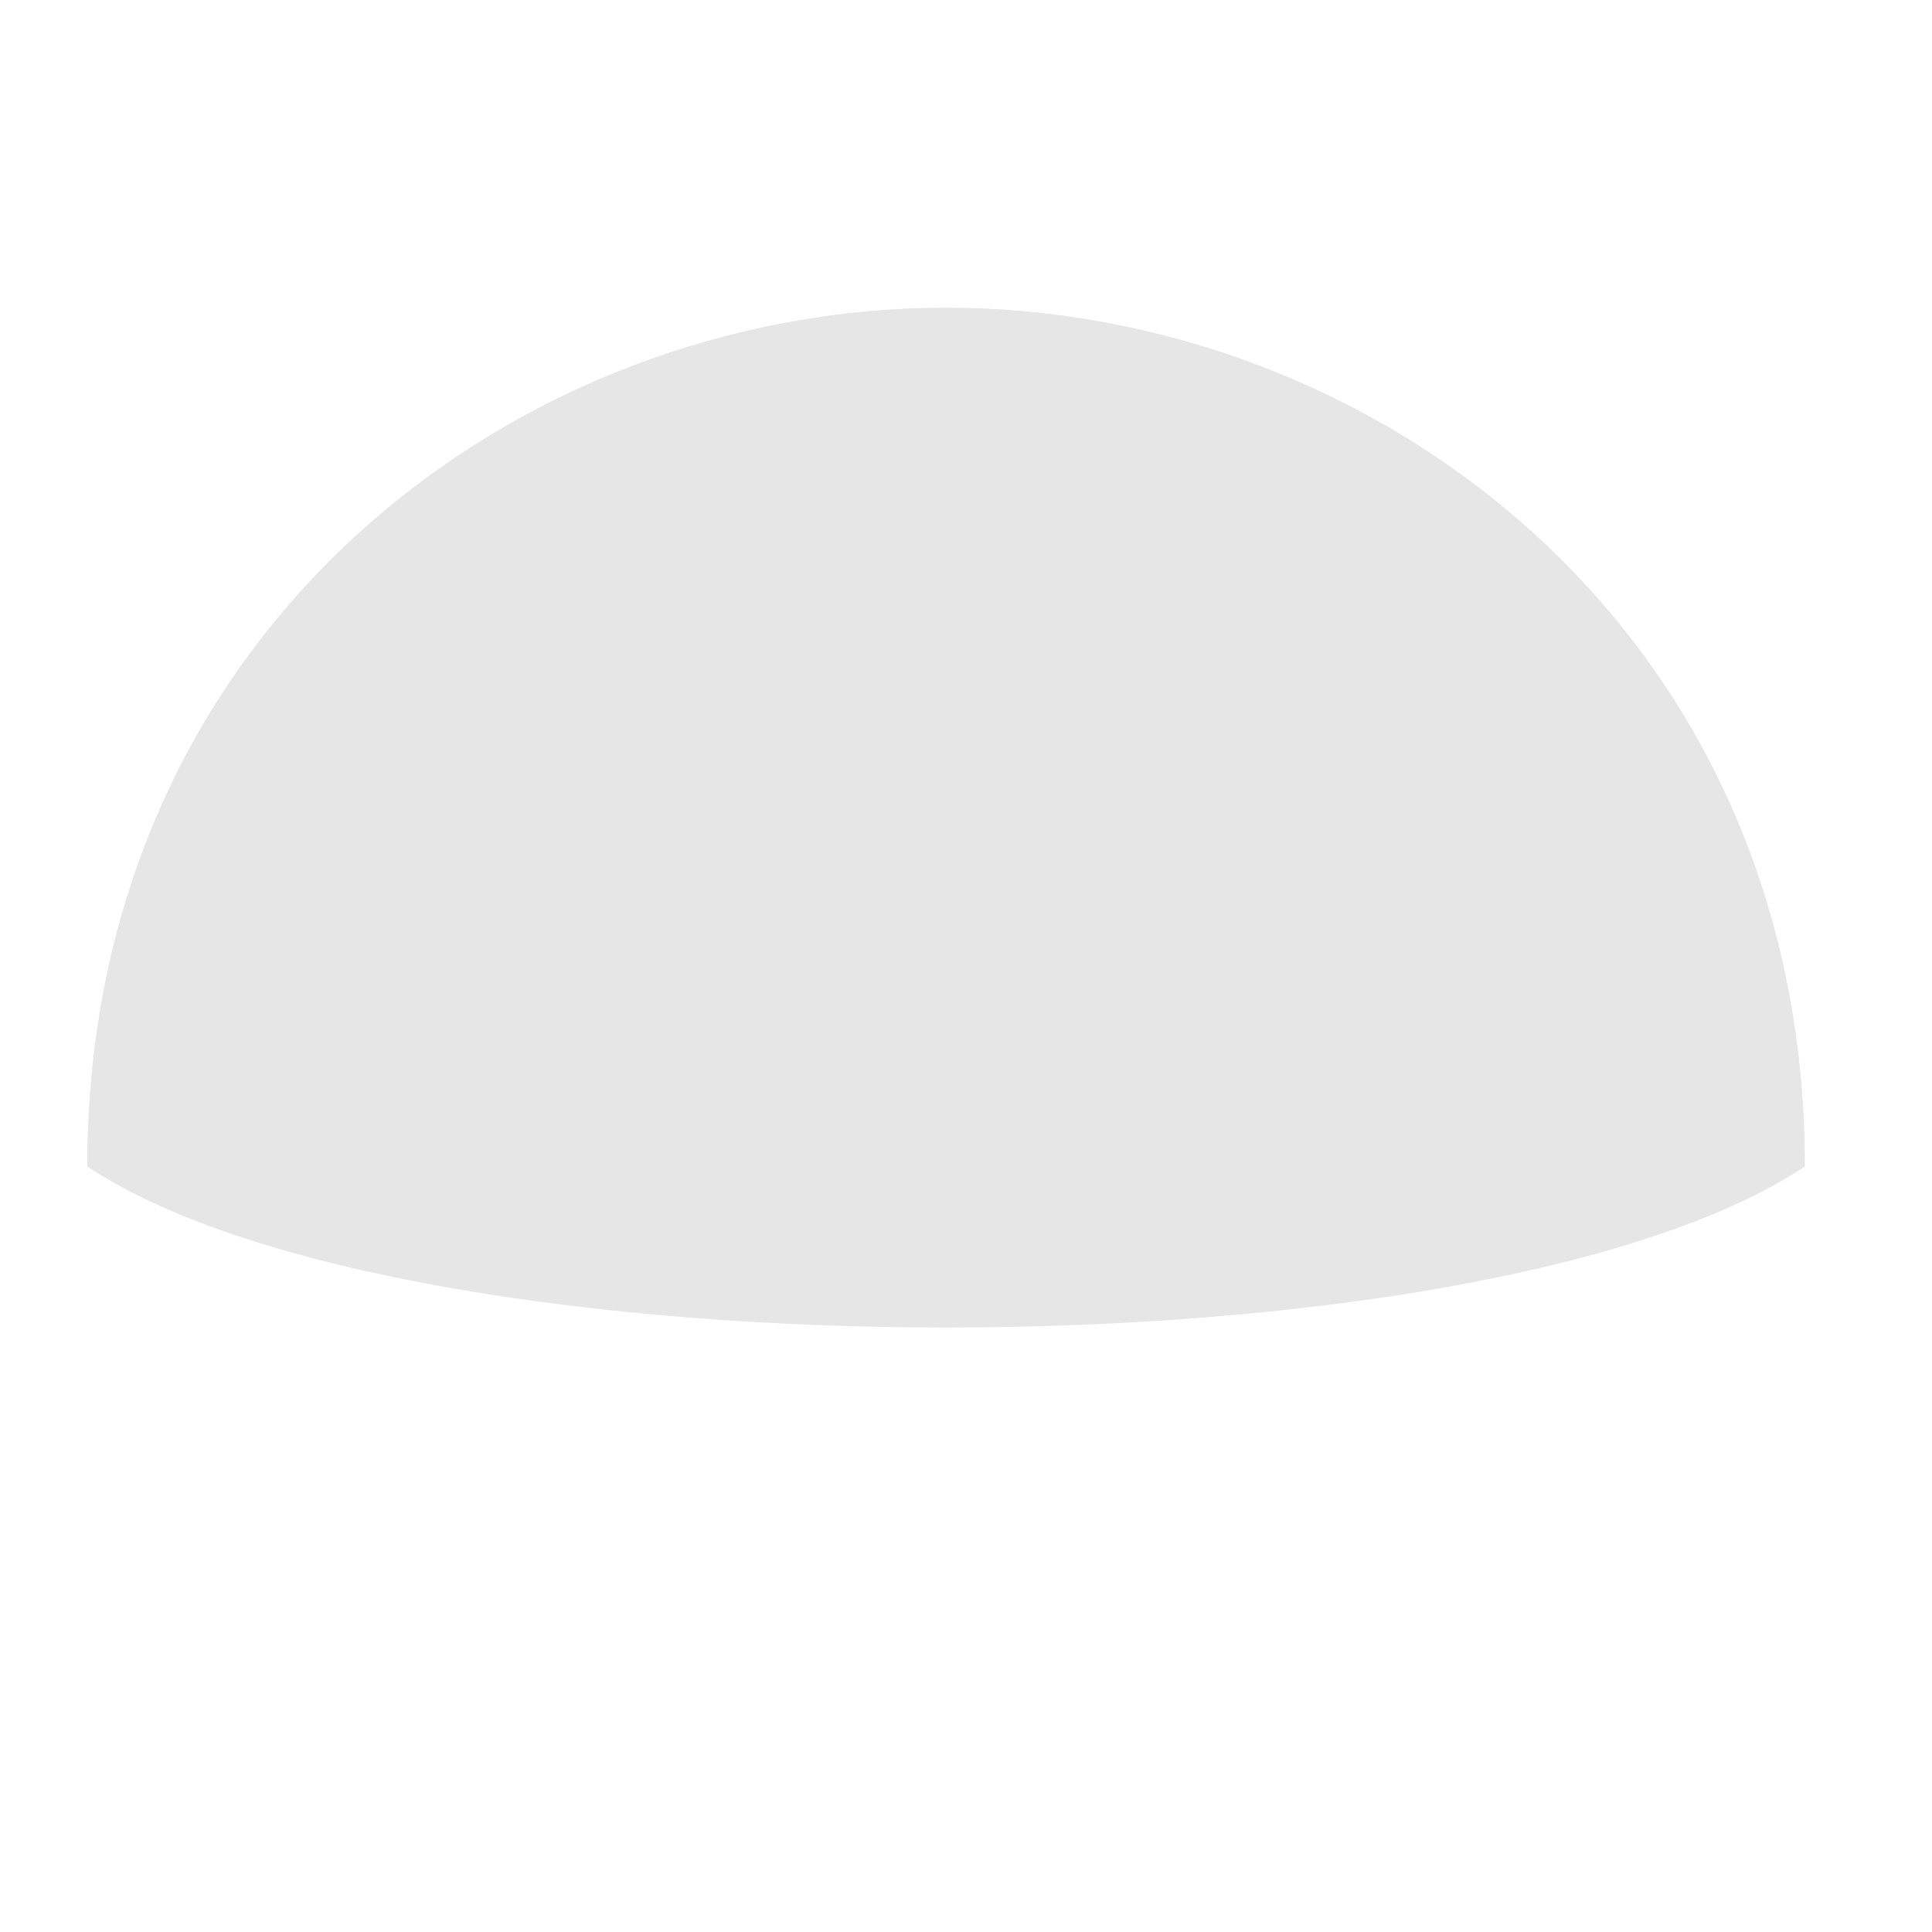
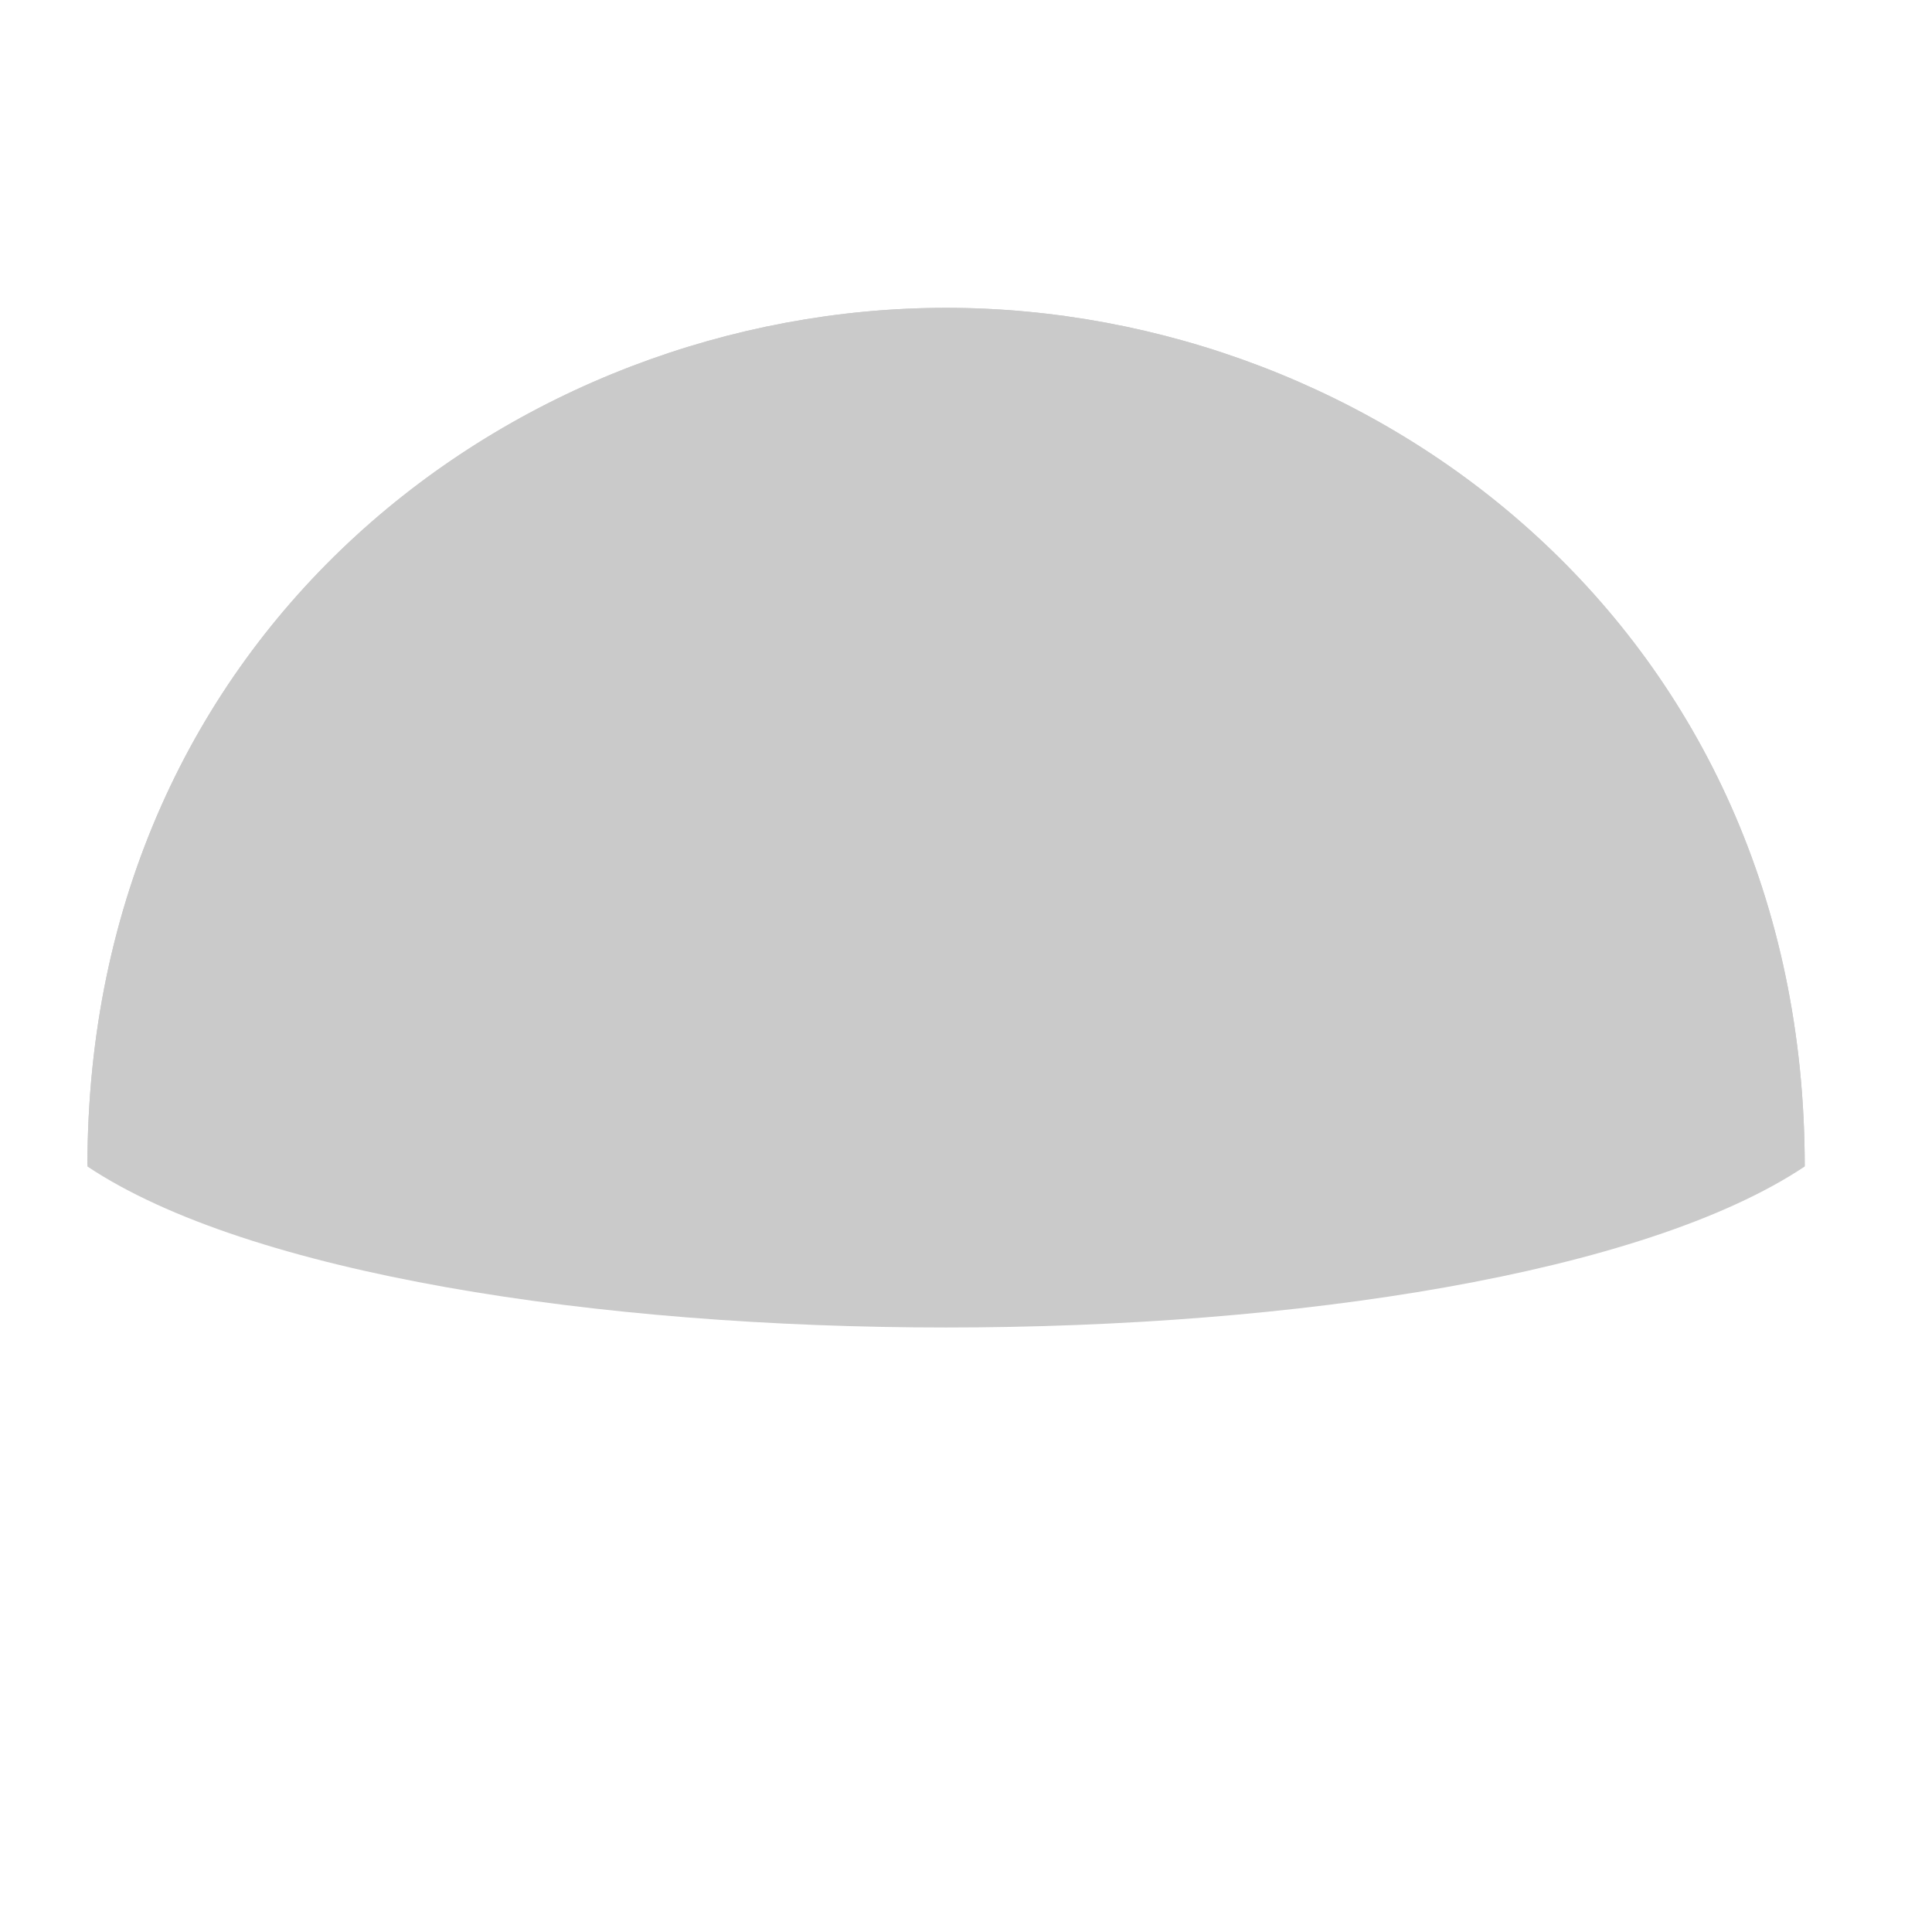
<svg xmlns="http://www.w3.org/2000/svg" xmlns:xlink="http://www.w3.org/1999/xlink" version="1.1" width="18" height="18" id="svg6190">
  <defs id="defs6194">
    <linearGradient x1="169.275" y1="7.633" x2="169" y2="22.362" id="linearGradient10736" xlink:href="#linearGradient6935" gradientUnits="userSpaceOnUse" gradientTransform="matrix(0.9351301,-0.9351301,0.9351301,0.9351301,48.84188,196.8352)" />
    <linearGradient id="linearGradient6935">
      <stop id="stop6937" style="stop-color:#666666;stop-opacity:1" offset="0" />
      <stop id="stop6939" style="stop-color:#1a1a1a;stop-opacity:1" offset="1" />
    </linearGradient>
    <linearGradient x1="169.275" y1="7.633" x2="169" y2="22.362" id="linearGradient6229" xlink:href="#linearGradient6935" gradientUnits="userSpaceOnUse" gradientTransform="matrix(0.9351301,-0.9351301,0.9351301,0.9351301,48.84188,196.8352)" />
    <linearGradient x1="169.275" y1="7.633" x2="169" y2="22.362" id="linearGradient8068" xlink:href="#linearGradient5536" gradientUnits="userSpaceOnUse" />
    <linearGradient id="linearGradient5536">
      <stop id="stop5538" style="stop-color:#e6e6e6;stop-opacity:1" offset="0" />
      <stop id="stop5540" style="stop-color:#aaaaaa;stop-opacity:1" offset="1" />
    </linearGradient>
    <linearGradient x1="169.275" y1="7.633" x2="169" y2="22.362" id="linearGradient8064" xlink:href="#linearGradient5536" gradientUnits="userSpaceOnUse" />
    <linearGradient id="linearGradient6294">
      <stop id="stop6296" style="stop-color:#e6e6e6;stop-opacity:1" offset="0" />
      <stop id="stop6298" style="stop-color:#aaaaaa;stop-opacity:1" offset="1" />
    </linearGradient>
    <linearGradient x1="169.275" y1="7.633" x2="169" y2="22.362" id="linearGradient8066" xlink:href="#linearGradient5536" gradientUnits="userSpaceOnUse" />
    <linearGradient id="linearGradient6301">
      <stop id="stop6303" style="stop-color:#e6e6e6;stop-opacity:1" offset="0" />
      <stop id="stop6305" style="stop-color:#aaaaaa;stop-opacity:1" offset="1" />
    </linearGradient>
    <linearGradient x1="169.275" y1="7.633" x2="169" y2="22.362" id="linearGradient6317" xlink:href="#linearGradient5536" gradientUnits="userSpaceOnUse" />
    <linearGradient xlink:href="#linearGradient6935-4" id="linearGradient10465" gradientUnits="userSpaceOnUse" gradientTransform="matrix(1.28659,0,0,1.28659,2.631367,-1434.252)" x1="163.039" y1="1276.613" x2="178.208" y2="1290.18" />
    <linearGradient id="linearGradient6935-4">
      <stop style="stop-color:#666666;stop-opacity:1" offset="0" id="stop6937-9" />
      <stop style="stop-color:#1a1a1a;stop-opacity:1" offset="1" id="stop6939-2" />
    </linearGradient>
    <linearGradient id="linearGradient5536-1">
      <stop style="stop-color:#e6e6e6;stop-opacity:1;" offset="0" id="stop5538-8" />
      <stop style="stop-color:#aaaaaa;stop-opacity:1;" offset="1" id="stop5540-8" />
    </linearGradient>
    <linearGradient xlink:href="#linearGradient6935-0" id="linearGradient10439" gradientUnits="userSpaceOnUse" gradientTransform="matrix(1.28659,0,0,1.28659,2.631367,-1434.252)" x1="162.307" y1="1300.13" x2="174.531" y2="1312.568" />
    <linearGradient id="linearGradient6935-0">
      <stop style="stop-color:#666666;stop-opacity:1" offset="0" id="stop6937-2" />
      <stop style="stop-color:#1a1a1a;stop-opacity:1" offset="1" id="stop6939-23" />
    </linearGradient>
    <linearGradient id="linearGradient5536-4">
      <stop style="stop-color:#e6e6e6;stop-opacity:1;" offset="0" id="stop5538-2" />
      <stop style="stop-color:#aaaaaa;stop-opacity:1;" offset="1" id="stop5540-7" />
    </linearGradient>
    <linearGradient xlink:href="#linearGradient6935-3" id="linearGradient10574" gradientUnits="userSpaceOnUse" gradientTransform="matrix(1.28659,0,0,1.28659,-70.14917,-1405.304)" x1="219.036" y1="1300.413" x2="234.081" y2="1315.457" />
    <linearGradient id="linearGradient6935-3">
      <stop style="stop-color:#666666;stop-opacity:1" offset="0" id="stop6937-6" />
      <stop style="stop-color:#1a1a1a;stop-opacity:1" offset="1" id="stop6939-6" />
    </linearGradient>
    <linearGradient xlink:href="#linearGradient5536-7" id="linearGradient8078" gradientUnits="userSpaceOnUse" gradientTransform="matrix(1.28659,0,0,1.28659,-758.5512,-397.3041)" x1="219.036" y1="1300.413" x2="234.081" y2="1315.457" />
    <linearGradient id="linearGradient5536-7">
      <stop style="stop-color:#e6e6e6;stop-opacity:1;" offset="0" id="stop5538-4" />
      <stop style="stop-color:#aaaaaa;stop-opacity:1;" offset="1" id="stop5540-3" />
    </linearGradient>
    <linearGradient xlink:href="#linearGradient6935-1" id="linearGradient10570" gradientUnits="userSpaceOnUse" gradientTransform="matrix(1.516824,0,0,1.461653,46.66417,-3.166096)" x1="110.58" y1="209.988" x2="121.607" y2="221.469" />
    <linearGradient id="linearGradient6935-1">
      <stop style="stop-color:#666666;stop-opacity:1" offset="0" id="stop6937-1" />
      <stop style="stop-color:#1a1a1a;stop-opacity:1" offset="1" id="stop6939-60" />
    </linearGradient>
    <linearGradient xlink:href="#linearGradient5536-9" id="linearGradient8080" gradientUnits="userSpaceOnUse" gradientTransform="matrix(1.516824,0,0,1.461653,-641.7378,1004.834)" x1="110.58" y1="209.988" x2="121.607" y2="221.469" />
    <linearGradient id="linearGradient5536-9">
      <stop style="stop-color:#e6e6e6;stop-opacity:1;" offset="0" id="stop5538-1" />
      <stop style="stop-color:#aaaaaa;stop-opacity:1;" offset="1" id="stop5540-84" />
    </linearGradient>
    <linearGradient id="linearGradient6935-47">
      <stop style="stop-color:#666666;stop-opacity:1" offset="0" id="stop6937-67" />
      <stop style="stop-color:#1a1a1a;stop-opacity:1" offset="1" id="stop6939-28" />
    </linearGradient>
    <linearGradient xlink:href="#linearGradient5536-0" id="linearGradient8120" gradientUnits="userSpaceOnUse" gradientTransform="matrix(1.286591,0,0,1.286591,-685.7707,-426.2524)" x1="164.418" y1="1376.901" x2="177.871" y2="1389.364" />
    <linearGradient id="linearGradient5536-0">
      <stop style="stop-color:#e6e6e6;stop-opacity:1;" offset="0" id="stop5538-5" />
      <stop style="stop-color:#aaaaaa;stop-opacity:1;" offset="1" id="stop5540-88" />
    </linearGradient>
    <linearGradient id="linearGradient6935-5">
      <stop style="stop-color:#666666;stop-opacity:1" offset="0" id="stop6937-21" />
      <stop style="stop-color:#1a1a1a;stop-opacity:1" offset="1" id="stop6939-8" />
    </linearGradient>
    <linearGradient xlink:href="#linearGradient5536-75" id="linearGradient8074" gradientUnits="userSpaceOnUse" gradientTransform="matrix(1.286591,0,0,1.286591,-758.5512,-359.6713)" x1="218.411" y1="1352.733" x2="234.384" y2="1366.968" />
    <linearGradient id="linearGradient5536-75">
      <stop style="stop-color:#e6e6e6;stop-opacity:1;" offset="0" id="stop5538-7" />
      <stop style="stop-color:#aaaaaa;stop-opacity:1;" offset="1" id="stop5540-0" />
    </linearGradient>
    <linearGradient id="linearGradient6935-15">
      <stop style="stop-color:#666666;stop-opacity:1" offset="0" id="stop6937-97" />
      <stop style="stop-color:#1a1a1a;stop-opacity:1" offset="1" id="stop6939-9" />
    </linearGradient>
    <linearGradient xlink:href="#linearGradient5536-00" id="linearGradient8076" gradientUnits="userSpaceOnUse" gradientTransform="matrix(1.28659,0,0,1.28659,-758.5512,-359.6713)" x1="218.478" y1="1381.176" x2="233.411" y2="1394.793" />
    <linearGradient id="linearGradient5536-00">
      <stop style="stop-color:#e6e6e6;stop-opacity:1;" offset="0" id="stop5538-51" />
      <stop style="stop-color:#aaaaaa;stop-opacity:1;" offset="1" id="stop5540-9" />
    </linearGradient>
    <linearGradient id="linearGradient6935-7">
      <stop style="stop-color:#666666;stop-opacity:1" offset="0" id="stop6937-16" />
      <stop style="stop-color:#1a1a1a;stop-opacity:1" offset="1" id="stop6939-3" />
    </linearGradient>
    <linearGradient id="linearGradient5536-94">
      <stop style="stop-color:#e6e6e6;stop-opacity:1;" offset="0" id="stop5538-0" />
      <stop style="stop-color:#aaaaaa;stop-opacity:1;" offset="1" id="stop5540-34" />
    </linearGradient>
    <linearGradient id="linearGradient6935-2">
      <stop style="stop-color:#666666;stop-opacity:1" offset="0" id="stop6937-8" />
      <stop style="stop-color:#1a1a1a;stop-opacity:1" offset="1" id="stop6939-21" />
    </linearGradient>
    <linearGradient xlink:href="#linearGradient5536-6" id="linearGradient8132" gradientUnits="userSpaceOnUse" gradientTransform="matrix(1.28659,0,0,1.28659,-685.7707,-426.2524)" x1="164.522" y1="1482.442" x2="173.591" y2="1491.817" />
    <linearGradient id="linearGradient5536-6">
      <stop style="stop-color:#e6e6e6;stop-opacity:1;" offset="0" id="stop5538-54" />
      <stop style="stop-color:#aaaaaa;stop-opacity:1;" offset="1" id="stop5540-6" />
    </linearGradient>
    <linearGradient id="linearGradient6935-21">
      <stop style="stop-color:#666666;stop-opacity:1" offset="0" id="stop6937-4" />
      <stop style="stop-color:#1a1a1a;stop-opacity:1" offset="1" id="stop6939-4" />
    </linearGradient>
    <linearGradient id="linearGradient5536-49">
      <stop style="stop-color:#e6e6e6;stop-opacity:1;" offset="0" id="stop5538-3" />
      <stop style="stop-color:#aaaaaa;stop-opacity:1;" offset="1" id="stop5540-2" />
    </linearGradient>
    <linearGradient id="linearGradient5536-06">
      <stop style="stop-color:#e6e6e6;stop-opacity:1;" offset="0" id="stop5538-26" />
      <stop style="stop-color:#aaaaaa;stop-opacity:1;" offset="1" id="stop5540-74" />
    </linearGradient>
    <linearGradient id="linearGradient6327">
      <stop style="stop-color:#e6e6e6;stop-opacity:1;" offset="0" id="stop6329" />
      <stop style="stop-color:#aaaaaa;stop-opacity:1;" offset="1" id="stop6331" />
    </linearGradient>
    <linearGradient id="linearGradient6935-50">
      <stop style="stop-color:#666666;stop-opacity:1" offset="0" id="stop6937-0" />
      <stop style="stop-color:#1a1a1a;stop-opacity:1" offset="1" id="stop6939-0" />
    </linearGradient>
    <linearGradient xlink:href="#linearGradient5536-16" id="linearGradient8089" gradientUnits="userSpaceOnUse" gradientTransform="matrix(1.28659,0,0,1.28659,-758.5512,-368.7689)" x1="219.302" y1="1486.967" x2="234.081" y2="1501.993" />
    <linearGradient id="linearGradient5536-16">
      <stop style="stop-color:#e6e6e6;stop-opacity:1;" offset="0" id="stop5538-24" />
      <stop style="stop-color:#aaaaaa;stop-opacity:1;" offset="1" id="stop5540-1" />
    </linearGradient>
    <linearGradient id="linearGradient6935-55">
      <stop style="stop-color:#666666;stop-opacity:1" offset="0" id="stop6937-5" />
      <stop style="stop-color:#1a1a1a;stop-opacity:1" offset="1" id="stop6939-81" />
    </linearGradient>
    <linearGradient xlink:href="#linearGradient5536-04" id="linearGradient8102" gradientUnits="userSpaceOnUse" gradientTransform="matrix(1.28659,0,0,1.28659,-758.5512,-368.7689)" x1="219.661" y1="1511.98" x2="233.474" y2="1526.105" />
    <linearGradient id="linearGradient5536-04">
      <stop style="stop-color:#e6e6e6;stop-opacity:1;" offset="0" id="stop5538-74" />
      <stop style="stop-color:#aaaaaa;stop-opacity:1;" offset="1" id="stop5540-5" />
    </linearGradient>
    <linearGradient y2="1526.105" x2="233.474" y1="1511.98" x1="219.661" gradientTransform="matrix(1.28659,0,0,1.28659,-758.5512,-368.7689)" gradientUnits="userSpaceOnUse" id="linearGradient6797" xlink:href="#linearGradient5536-04" />
    <linearGradient id="linearGradient6935-6">
      <stop style="stop-color:#666666;stop-opacity:1" offset="0" id="stop6937-57" />
      <stop style="stop-color:#1a1a1a;stop-opacity:1" offset="1" id="stop6939-03" />
    </linearGradient>
    <linearGradient id="linearGradient5536-45">
      <stop style="stop-color:#e6e6e6;stop-opacity:1;" offset="0" id="stop5538-6" />
      <stop style="stop-color:#aaaaaa;stop-opacity:1;" offset="1" id="stop5540-4" />
    </linearGradient>
    <linearGradient id="linearGradient6935-41">
      <stop style="stop-color:#666666;stop-opacity:1" offset="0" id="stop6937-88" />
      <stop style="stop-color:#1a1a1a;stop-opacity:1" offset="1" id="stop6939-5" />
    </linearGradient>
    <linearGradient xlink:href="#linearGradient5536-048" id="linearGradient8070" gradientUnits="userSpaceOnUse" gradientTransform="matrix(1.28659,0,0,1.28659,-745.1559,1039.54)" x1="207.531" y1="497.062" x2="223.331" y2="511.406" />
    <linearGradient id="linearGradient5536-048">
      <stop style="stop-color:#e6e6e6;stop-opacity:1;" offset="0" id="stop5538-14" />
      <stop style="stop-color:#aaaaaa;stop-opacity:1;" offset="1" id="stop5540-71" />
    </linearGradient>
    <linearGradient id="linearGradient6935-8">
      <stop style="stop-color:#666666;stop-opacity:1" offset="0" id="stop6937-54" />
      <stop style="stop-color:#1a1a1a;stop-opacity:1" offset="1" id="stop6939-66" />
    </linearGradient>
    <linearGradient xlink:href="#linearGradient5536-18" id="linearGradient8134" gradientUnits="userSpaceOnUse" gradientTransform="matrix(1.28659,0,0,1.28659,-745.5878,1039.54)" x1="213.305" y1="528.903" x2="218.048" y2="533.646" />
    <linearGradient id="linearGradient5536-18">
      <stop style="stop-color:#e6e6e6;stop-opacity:1;" offset="0" id="stop5538-46" />
      <stop style="stop-color:#aaaaaa;stop-opacity:1;" offset="1" id="stop5540-70" />
    </linearGradient>
    <linearGradient id="linearGradient8666">
      <stop style="stop-color:#4d4d4d;stop-opacity:1" offset="0" id="stop8668" />
      <stop style="stop-color:#f2f2f2;stop-opacity:1" offset="1" id="stop8670" />
    </linearGradient>
    <linearGradient id="linearGradient8666-1">
      <stop style="stop-color:#4d4d4d;stop-opacity:1" offset="0" id="stop8668-6" />
      <stop style="stop-color:#f2f2f2;stop-opacity:1" offset="1" id="stop8670-2" />
    </linearGradient>
    <linearGradient id="linearGradient6935-60">
      <stop style="stop-color:#666666;stop-opacity:1" offset="0" id="stop6937-7" />
      <stop style="stop-color:#1a1a1a;stop-opacity:1" offset="1" id="stop6939-55" />
    </linearGradient>
    <linearGradient xlink:href="#linearGradient5536-46" id="linearGradient8072" gradientUnits="userSpaceOnUse" gradientTransform="matrix(1.28659,0,0,1.28659,-685.7707,-426.2524)" x1="162.401" y1="1715.821" x2="177.309" y2="1731.112" />
    <linearGradient id="linearGradient5536-46">
      <stop style="stop-color:#e6e6e6;stop-opacity:1;" offset="0" id="stop5538-543" />
      <stop style="stop-color:#aaaaaa;stop-opacity:1;" offset="1" id="stop5540-80" />
    </linearGradient>
    <linearGradient id="linearGradient6935-8-2">
      <stop style="stop-color:#666666;stop-opacity:1" offset="0" id="stop6937-6-9" />
      <stop style="stop-color:#1a1a1a;stop-opacity:1" offset="1" id="stop6939-9-4" />
    </linearGradient>
    <linearGradient y2="623.306" x2="143.471" y1="616.297" x1="133.476" gradientUnits="userSpaceOnUse" id="linearGradient7256" xlink:href="#linearGradient5536-6-1" />
    <linearGradient id="linearGradient5536-6-1">
      <stop style="stop-color:#e6e6e6;stop-opacity:1;" offset="0" id="stop5538-6-0" />
      <stop style="stop-color:#aaaaaa;stop-opacity:1;" offset="1" id="stop5540-2-4" />
    </linearGradient>
    <linearGradient id="linearGradient8033">
      <stop style="stop-color:#e6e6e6;stop-opacity:1;" offset="0" id="stop8035" />
      <stop style="stop-color:#aaaaaa;stop-opacity:1;" offset="1" id="stop8037" />
    </linearGradient>
    <linearGradient id="linearGradient8040">
      <stop style="stop-color:#e6e6e6;stop-opacity:1;" offset="0" id="stop8042" />
      <stop style="stop-color:#aaaaaa;stop-opacity:1;" offset="1" id="stop8044" />
    </linearGradient>
    <linearGradient id="linearGradient8047">
      <stop style="stop-color:#e6e6e6;stop-opacity:1;" offset="0" id="stop8049" />
      <stop style="stop-color:#aaaaaa;stop-opacity:1;" offset="1" id="stop8051" />
    </linearGradient>
    <linearGradient id="linearGradient8054">
      <stop style="stop-color:#e6e6e6;stop-opacity:1;" offset="0" id="stop8056" />
      <stop style="stop-color:#aaaaaa;stop-opacity:1;" offset="1" id="stop8058" />
    </linearGradient>
    <linearGradient id="linearGradient8061">
      <stop style="stop-color:#e6e6e6;stop-opacity:1;" offset="0" id="stop8063" />
      <stop style="stop-color:#aaaaaa;stop-opacity:1;" offset="1" id="stop8065" />
    </linearGradient>
    <linearGradient id="linearGradient8068-6">
      <stop style="stop-color:#e6e6e6;stop-opacity:1;" offset="0" id="stop8070" />
      <stop style="stop-color:#aaaaaa;stop-opacity:1;" offset="1" id="stop8072" />
    </linearGradient>
    <linearGradient id="linearGradient8075">
      <stop style="stop-color:#e6e6e6;stop-opacity:1;" offset="0" id="stop8077" />
      <stop style="stop-color:#aaaaaa;stop-opacity:1;" offset="1" id="stop8079" />
    </linearGradient>
    <linearGradient id="linearGradient8082">
      <stop style="stop-color:#e6e6e6;stop-opacity:1;" offset="0" id="stop8084" />
      <stop style="stop-color:#aaaaaa;stop-opacity:1;" offset="1" id="stop8086" />
    </linearGradient>
    <linearGradient id="linearGradient8089-6">
      <stop style="stop-color:#e6e6e6;stop-opacity:1;" offset="0" id="stop8091" />
      <stop style="stop-color:#aaaaaa;stop-opacity:1;" offset="1" id="stop8093" />
    </linearGradient>
    <linearGradient y2="623.306" x2="143.471" y1="616.297" x1="133.476" gradientUnits="userSpaceOnUse" id="linearGradient8117" xlink:href="#linearGradient5536-6-1" />
    <linearGradient id="linearGradient6935-05">
      <stop style="stop-color:#666666;stop-opacity:1" offset="0" id="stop6937-00" />
      <stop style="stop-color:#1a1a1a;stop-opacity:1" offset="1" id="stop6939-1" />
    </linearGradient>
    <linearGradient xlink:href="#linearGradient5536-67" id="linearGradient8128" gradientUnits="userSpaceOnUse" gradientTransform="matrix(0.8450207,0,0,0.8450207,-545.5726,1321.472)" x1="85.381" y1="627.678" x2="101.473" y2="643.771" />
    <linearGradient id="linearGradient5536-67">
      <stop style="stop-color:#e6e6e6;stop-opacity:1;" offset="0" id="stop5538-29" />
      <stop style="stop-color:#aaaaaa;stop-opacity:1;" offset="1" id="stop5540-66" />
    </linearGradient>
    <linearGradient id="linearGradient6935-66">
      <stop style="stop-color:#666666;stop-opacity:1" offset="0" id="stop6937-41" />
      <stop style="stop-color:#1a1a1a;stop-opacity:1" offset="1" id="stop6939-30" />
    </linearGradient>
    <linearGradient xlink:href="#linearGradient5536-14" id="linearGradient8082-9" gradientUnits="userSpaceOnUse" gradientTransform="matrix(1.286591,0,0,1.286591,-685.7707,-428.9817)" x1="162.179" y1="1798.113" x2="177.125" y2="1813.06" />
    <linearGradient id="linearGradient5536-14">
      <stop style="stop-color:#e6e6e6;stop-opacity:1;" offset="0" id="stop5538-59" />
      <stop style="stop-color:#aaaaaa;stop-opacity:1;" offset="1" id="stop5540-69" />
    </linearGradient>
    <linearGradient id="linearGradient6935-82">
      <stop style="stop-color:#666666;stop-opacity:1" offset="0" id="stop6937-01" />
      <stop style="stop-color:#1a1a1a;stop-opacity:1" offset="1" id="stop6939-667" />
    </linearGradient>
    <linearGradient xlink:href="#linearGradient5536-63" id="linearGradient8085" gradientUnits="userSpaceOnUse" x1="141.209" y1="660.076" x2="153.033" y2="671.9" />
    <linearGradient id="linearGradient5536-63">
      <stop style="stop-color:#e6e6e6;stop-opacity:1;" offset="0" id="stop5538-79" />
      <stop style="stop-color:#aaaaaa;stop-opacity:1;" offset="1" id="stop5540-53" />
    </linearGradient>
    <linearGradient id="linearGradient6935-89">
      <stop style="stop-color:#666666;stop-opacity:1" offset="0" id="stop6937-545" />
      <stop style="stop-color:#1a1a1a;stop-opacity:1" offset="1" id="stop6939-13" />
    </linearGradient>
    <linearGradient id="linearGradient6935-14">
      <stop style="stop-color:#666666;stop-opacity:1" offset="0" id="stop6937-61" />
      <stop style="stop-color:#1a1a1a;stop-opacity:1" offset="1" id="stop6939-39" />
    </linearGradient>
    <linearGradient xlink:href="#linearGradient5536-5" id="linearGradient8122" gradientUnits="userSpaceOnUse" gradientTransform="matrix(1.28659,0,0,1.28659,-685.7707,-426.2524)" x1="165.088" y1="1876.753" x2="178.625" y2="1889.613" />
    <linearGradient id="linearGradient5536-5">
      <stop style="stop-color:#e6e6e6;stop-opacity:1;" offset="0" id="stop5538-9" />
      <stop style="stop-color:#aaaaaa;stop-opacity:1;" offset="1" id="stop5540-81" />
    </linearGradient>
    <linearGradient id="linearGradient6935-65">
      <stop style="stop-color:#666666;stop-opacity:1" offset="0" id="stop6937-015" />
      <stop style="stop-color:#1a1a1a;stop-opacity:1" offset="1" id="stop6939-96" />
    </linearGradient>
    <linearGradient xlink:href="#linearGradient5536-09" id="linearGradient8124" gradientUnits="userSpaceOnUse" gradientTransform="matrix(1.28659,0,0,1.28659,-685.7707,-426.2524)" x1="162.41" y1="1901.972" x2="175.641" y2="1915.098" />
    <linearGradient id="linearGradient5536-09">
      <stop style="stop-color:#e6e6e6;stop-opacity:1;" offset="0" id="stop5538-55" />
      <stop style="stop-color:#aaaaaa;stop-opacity:1;" offset="1" id="stop5540-41" />
    </linearGradient>
    <linearGradient id="linearGradient6935-69">
      <stop style="stop-color:#666666;stop-opacity:1" offset="0" id="stop6937-22" />
      <stop style="stop-color:#1a1a1a;stop-opacity:1" offset="1" id="stop6939-7" />
    </linearGradient>
    <linearGradient id="linearGradient9010">
      <stop style="stop-color:#666666;stop-opacity:1" offset="0" id="stop9012" />
      <stop style="stop-color:#1a1a1a;stop-opacity:1" offset="1" id="stop9014" />
    </linearGradient>
    <linearGradient xlink:href="#linearGradient5536-68" id="linearGradient8108" gradientUnits="userSpaceOnUse" x1="145.261" y1="761.071" x2="153.688" y2="770.124" />
    <linearGradient id="linearGradient5536-68">
      <stop style="stop-color:#e6e6e6;stop-opacity:1;" offset="0" id="stop5538-73" />
      <stop style="stop-color:#aaaaaa;stop-opacity:1;" offset="1" id="stop5540-85" />
    </linearGradient>
    <linearGradient id="linearGradient9095">
      <stop style="stop-color:#e6e6e6;stop-opacity:1;" offset="0" id="stop9097" />
      <stop style="stop-color:#aaaaaa;stop-opacity:1;" offset="1" id="stop9099" />
    </linearGradient>
    <linearGradient id="linearGradient9102">
      <stop style="stop-color:#e6e6e6;stop-opacity:1;" offset="0" id="stop9104" />
      <stop style="stop-color:#aaaaaa;stop-opacity:1;" offset="1" id="stop9106" />
    </linearGradient>
    <linearGradient y2="770.124" x2="153.688" y1="761.071" x1="145.261" gradientUnits="userSpaceOnUse" id="linearGradient9119" xlink:href="#linearGradient5536-68" />
    <linearGradient id="linearGradient6935-9">
      <stop style="stop-color:#666666;stop-opacity:1" offset="0" id="stop6937-84" />
      <stop style="stop-color:#1a1a1a;stop-opacity:1" offset="1" id="stop6939-47" />
    </linearGradient>
    <linearGradient xlink:href="#linearGradient5536-2" id="linearGradient8098" gradientUnits="userSpaceOnUse" gradientTransform="matrix(1.28659,0,0,1.28659,-685.7707,-427.8606)" x1="162.605" y1="1951.825" x2="176.733" y2="1966.365" />
    <linearGradient id="linearGradient5536-2">
      <stop style="stop-color:#e6e6e6;stop-opacity:1;" offset="0" id="stop5538-85" />
      <stop style="stop-color:#aaaaaa;stop-opacity:1;" offset="1" id="stop5540-00" />
    </linearGradient>
    <linearGradient id="linearGradient6935-75">
      <stop style="stop-color:#666666;stop-opacity:1" offset="0" id="stop6937-93" />
      <stop style="stop-color:#1a1a1a;stop-opacity:1" offset="1" id="stop6939-70" />
    </linearGradient>
    <linearGradient xlink:href="#linearGradient5536-93" id="linearGradient8062" gradientUnits="userSpaceOnUse" gradientTransform="matrix(1.28659,0,0,1.28659,-685.7707,-426.2524)" x1="163.156" y1="1976.5" x2="173.594" y2="1989.438" />
    <linearGradient id="linearGradient5536-93">
      <stop style="stop-color:#e6e6e6;stop-opacity:1;" offset="0" id="stop5538-62" />
      <stop style="stop-color:#aaaaaa;stop-opacity:1;" offset="1" id="stop5540-15" />
    </linearGradient>
    <linearGradient id="linearGradient5536-08">
      <stop style="stop-color:#e6e6e6;stop-opacity:1;" offset="0" id="stop5538-92" />
      <stop style="stop-color:#aaaaaa;stop-opacity:1;" offset="1" id="stop5540-82" />
    </linearGradient>
    <linearGradient id="linearGradient6935-7-2">
      <stop style="stop-color:#666666;stop-opacity:1" offset="0" id="stop6937-8-2" />
      <stop style="stop-color:#1a1a1a;stop-opacity:1" offset="1" id="stop6939-0-2" />
    </linearGradient>
    <linearGradient id="linearGradient6935-7-6">
      <stop style="stop-color:#666666;stop-opacity:1" offset="0" id="stop6937-8-0" />
      <stop style="stop-color:#1a1a1a;stop-opacity:1" offset="1" id="stop6939-0-9" />
    </linearGradient>
    <linearGradient id="linearGradient5536-08-5">
      <stop style="stop-color:#e6e6e6;stop-opacity:1;" offset="0" id="stop5538-92-8" />
      <stop style="stop-color:#aaaaaa;stop-opacity:1;" offset="1" id="stop5540-82-4" />
    </linearGradient>
    <linearGradient id="linearGradient5536-08-1">
      <stop style="stop-color:#e6e6e6;stop-opacity:1;" offset="0" id="stop5538-92-86" />
      <stop style="stop-color:#aaaaaa;stop-opacity:1;" offset="1" id="stop5540-82-1" />
    </linearGradient>
    <linearGradient id="linearGradient5536-08-8">
      <stop style="stop-color:#e6e6e6;stop-opacity:1;" offset="0" id="stop5538-92-1" />
      <stop style="stop-color:#aaaaaa;stop-opacity:1;" offset="1" id="stop5540-82-0" />
    </linearGradient>
    <linearGradient id="linearGradient6935-7-5">
      <stop style="stop-color:#666666;stop-opacity:1" offset="0" id="stop6937-8-26" />
      <stop style="stop-color:#1a1a1a;stop-opacity:1" offset="1" id="stop6939-0-3" />
    </linearGradient>
    <linearGradient id="linearGradient6935-7-3">
      <stop style="stop-color:#666666;stop-opacity:1" offset="0" id="stop6937-8-7" />
      <stop style="stop-color:#1a1a1a;stop-opacity:1" offset="1" id="stop6939-0-8" />
    </linearGradient>
    <linearGradient id="linearGradient5536-08-19">
      <stop style="stop-color:#e6e6e6;stop-opacity:1;" offset="0" id="stop5538-92-9" />
      <stop style="stop-color:#aaaaaa;stop-opacity:1;" offset="1" id="stop5540-82-7" />
    </linearGradient>
    <linearGradient id="linearGradient5536-08-55">
      <stop style="stop-color:#e6e6e6;stop-opacity:1;" offset="0" id="stop5538-92-2" />
      <stop style="stop-color:#aaaaaa;stop-opacity:1;" offset="1" id="stop5540-82-8" />
    </linearGradient>
    <linearGradient id="linearGradient6935-7-9">
      <stop style="stop-color:#666666;stop-opacity:1" offset="0" id="stop6937-8-6" />
      <stop style="stop-color:#1a1a1a;stop-opacity:1" offset="1" id="stop6939-0-4" />
    </linearGradient>
    <linearGradient id="linearGradient5536-08-2">
      <stop style="stop-color:#e6e6e6;stop-opacity:1;" offset="0" id="stop5538-92-5" />
      <stop style="stop-color:#aaaaaa;stop-opacity:1;" offset="1" id="stop5540-82-10" />
    </linearGradient>
    <linearGradient id="linearGradient6935-7-94">
      <stop style="stop-color:#666666;stop-opacity:1" offset="0" id="stop6937-8-08" />
      <stop style="stop-color:#1a1a1a;stop-opacity:1" offset="1" id="stop6939-0-84" />
    </linearGradient>
    <linearGradient id="linearGradient6935-7-8">
      <stop style="stop-color:#666666;stop-opacity:1" offset="0" id="stop6937-8-9" />
      <stop style="stop-color:#1a1a1a;stop-opacity:1" offset="1" id="stop6939-0-6" />
    </linearGradient>
    <linearGradient id="linearGradient5536-08-4">
      <stop style="stop-color:#e6e6e6;stop-opacity:1;" offset="0" id="stop5538-92-4" />
      <stop style="stop-color:#aaaaaa;stop-opacity:1;" offset="1" id="stop5540-82-2" />
    </linearGradient>
    <linearGradient id="linearGradient5536-08-7">
      <stop style="stop-color:#e6e6e6;stop-opacity:1;" offset="0" id="stop5538-92-7" />
      <stop style="stop-color:#aaaaaa;stop-opacity:1;" offset="1" id="stop5540-82-9" />
    </linearGradient>
    <linearGradient id="linearGradient6935-7-7">
      <stop style="stop-color:#666666;stop-opacity:1" offset="0" id="stop6937-8-8" />
      <stop style="stop-color:#1a1a1a;stop-opacity:1" offset="1" id="stop6939-0-86" />
    </linearGradient>
    <linearGradient id="linearGradient6935-76">
      <stop style="stop-color:#666666;stop-opacity:1" offset="0" id="stop6937-414" />
      <stop style="stop-color:#1a1a1a;stop-opacity:1" offset="1" id="stop6939-390" />
    </linearGradient>
    <linearGradient id="linearGradient5536-08-553">
      <stop style="stop-color:#e6e6e6;stop-opacity:1;" offset="0" id="stop5538-92-867" />
      <stop style="stop-color:#aaaaaa;stop-opacity:1;" offset="1" id="stop5540-82-86" />
    </linearGradient>
    <linearGradient id="linearGradient6935-7-74">
      <stop style="stop-color:#666666;stop-opacity:1" offset="0" id="stop6937-8-5" />
      <stop style="stop-color:#1a1a1a;stop-opacity:1" offset="1" id="stop6939-0-7" />
    </linearGradient>
    <linearGradient xlink:href="#linearGradient5536-08-191" id="linearGradient6887-2" gradientUnits="userSpaceOnUse" gradientTransform="matrix(1.530037,0,0,1.530037,-2826.184,-1343.544)" x1="1852.111" y1="885.065" x2="1856.198" y2="889.151" />
    <linearGradient id="linearGradient5536-08-191">
      <stop style="stop-color:#e6e6e6;stop-opacity:1;" offset="0" id="stop5538-92-3" />
      <stop style="stop-color:#aaaaaa;stop-opacity:1;" offset="1" id="stop5540-82-80" />
    </linearGradient>
    <linearGradient id="linearGradient6935-7-1">
      <stop style="stop-color:#666666;stop-opacity:1" offset="0" id="stop6937-8-73" />
      <stop style="stop-color:#1a1a1a;stop-opacity:1" offset="1" id="stop6939-0-5" />
    </linearGradient>
    <linearGradient id="linearGradient5536-08-3">
      <stop style="stop-color:#e6e6e6;stop-opacity:1;" offset="0" id="stop5538-92-37" />
      <stop style="stop-color:#aaaaaa;stop-opacity:1;" offset="1" id="stop5540-82-00" />
    </linearGradient>
    <linearGradient id="linearGradient6935-7-0">
      <stop style="stop-color:#666666;stop-opacity:1" offset="0" id="stop6937-8-86" />
      <stop style="stop-color:#1a1a1a;stop-opacity:1" offset="1" id="stop6939-0-0" />
    </linearGradient>
    <linearGradient id="linearGradient5536-08-9">
      <stop style="stop-color:#e6e6e6;stop-opacity:1;" offset="0" id="stop5538-92-57" />
      <stop style="stop-color:#aaaaaa;stop-opacity:1;" offset="1" id="stop5540-82-3" />
    </linearGradient>
    <linearGradient id="linearGradient6935-7-06">
      <stop style="stop-color:#666666;stop-opacity:1" offset="0" id="stop6937-8-69" />
      <stop style="stop-color:#1a1a1a;stop-opacity:1" offset="1" id="stop6939-0-70" />
    </linearGradient>
  </defs>
-   <g style="fill:#e6e6e6;fill-opacity:1;display:inline" transform="matrix(0.1229185,0,0,0.1260393,-303.9358,-86.83352)" id="g5927">
-     <path transform="matrix(7.93403,0,0,7.93403,-12656.858,-11128.75)" style="fill:#e6e6e6;fill-opacity:1;stroke:none" d="m 1907.75,1500.362 c 0.521,-2.122 2.374,-3.9 4.656,-4.8 -0.359,0.61 -0.562,1.304 -0.562,2.062 0,2.266 1.828,4.094 4.094,4.094 2.266,0 4.125,-1.828 4.125,-4.094 0,-0.759 -0.235,-1.453 -0.594,-2.062 2.284,0.9 4.166,2.677 4.687,4.8 0,-5 -4.102,-8 -8.203,-8 -4.101,0 -8.203,3 -8.203,8 z" id="path5929" />
-     <path transform="matrix(7.93403,0,0,7.93403,-12656.858,-11128.75)" id="path5934" d="m 1907.75,1500.362 c 3.076,2 13.33,2 16.406,0 0,-5 -4.102,-8 -8.203,-8 -4.101,0 -8.203,3 -8.203,8 z" style="fill:#e6e6e6;fill-opacity:1;stroke:none" />
+   <g style="fill:#cacaca;fill-opacity:1;display:inline" transform="matrix(0.1229185,0,0,0.1260393,-303.9358,-86.83352)" id="g5927">
+     <path transform="matrix(7.93403,0,0,7.93403,-12656.858,-11128.75)" style="fill:#cacaca;fill-opacity:1;stroke:none" d="m 1907.75,1500.362 c 0.521,-2.122 2.374,-3.9 4.656,-4.8 -0.359,0.61 -0.562,1.304 -0.562,2.062 0,2.266 1.828,4.094 4.094,4.094 2.266,0 4.125,-1.828 4.125,-4.094 0,-0.759 -0.235,-1.453 -0.594,-2.062 2.284,0.9 4.166,2.677 4.687,4.8 0,-5 -4.102,-8 -8.203,-8 -4.101,0 -8.203,3 -8.203,8 z" id="path5929" />
+     <path transform="matrix(7.93403,0,0,7.93403,-12656.858,-11128.75)" id="path5934" d="m 1907.75,1500.362 c 3.076,2 13.33,2 16.406,0 0,-5 -4.102,-8 -8.203,-8 -4.101,0 -8.203,3 -8.203,8 z" style="fill:#cacaca;fill-opacity:1;stroke:none" />
  </g>
</svg>
